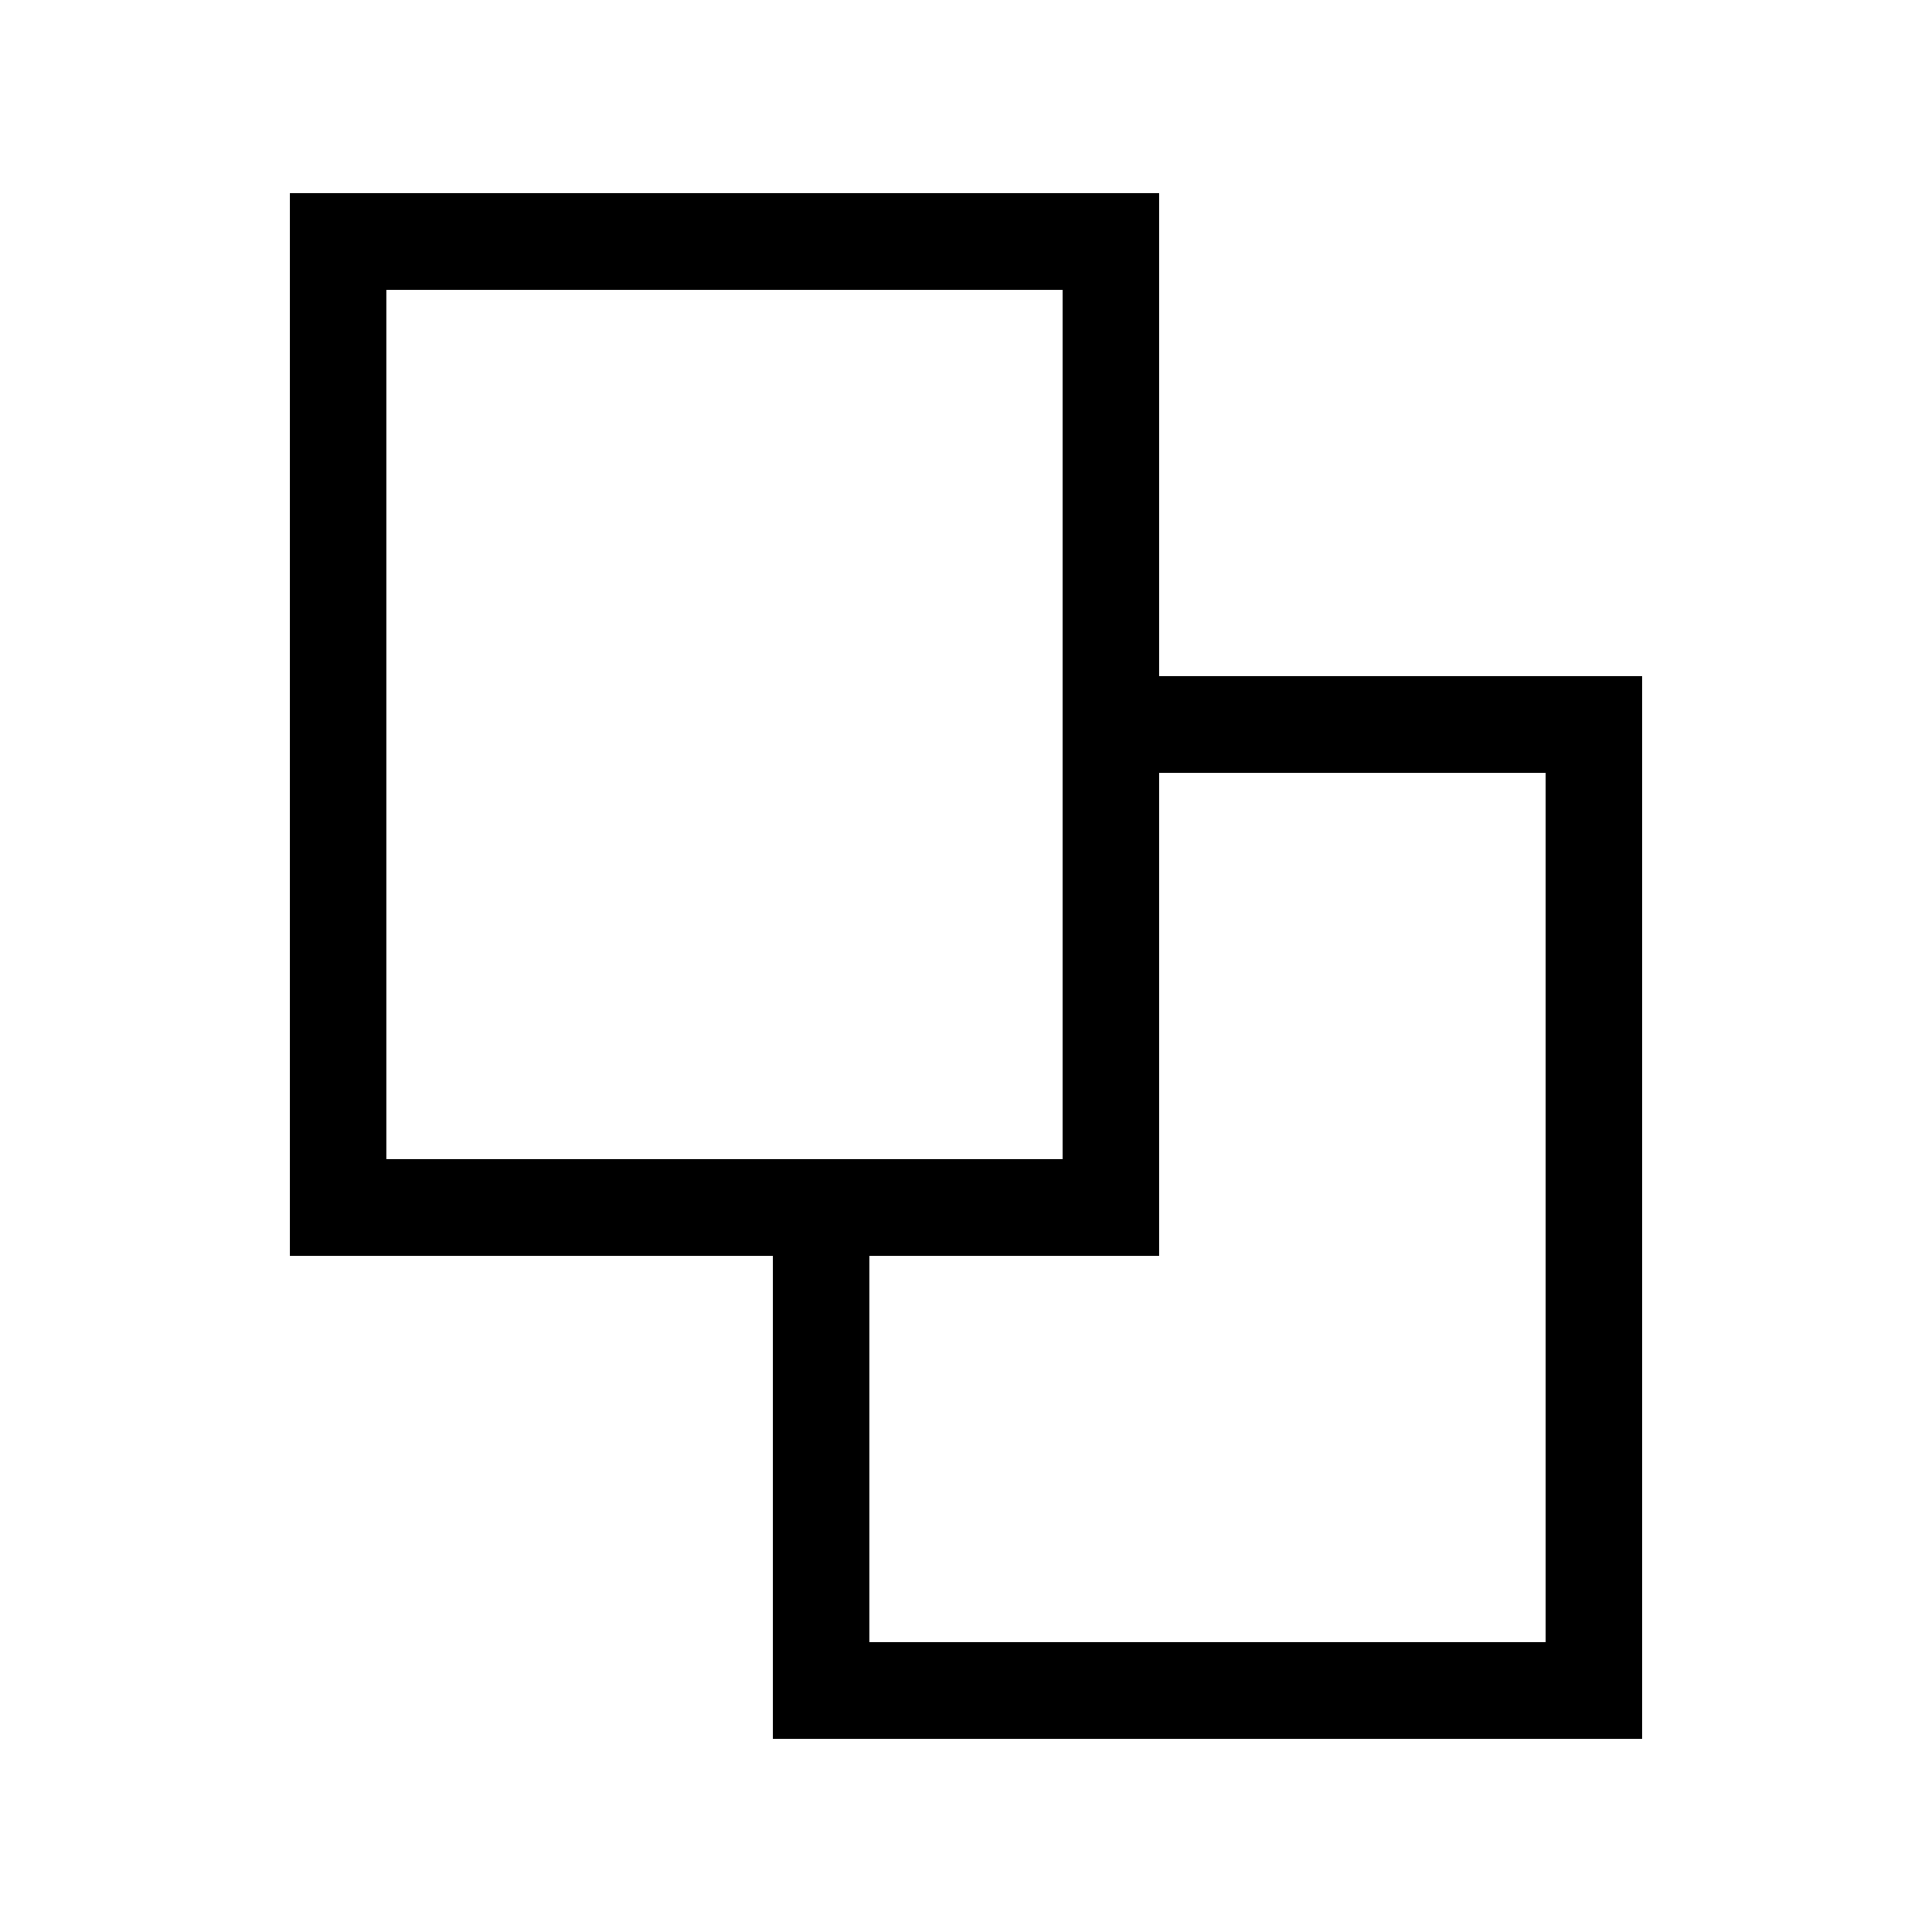
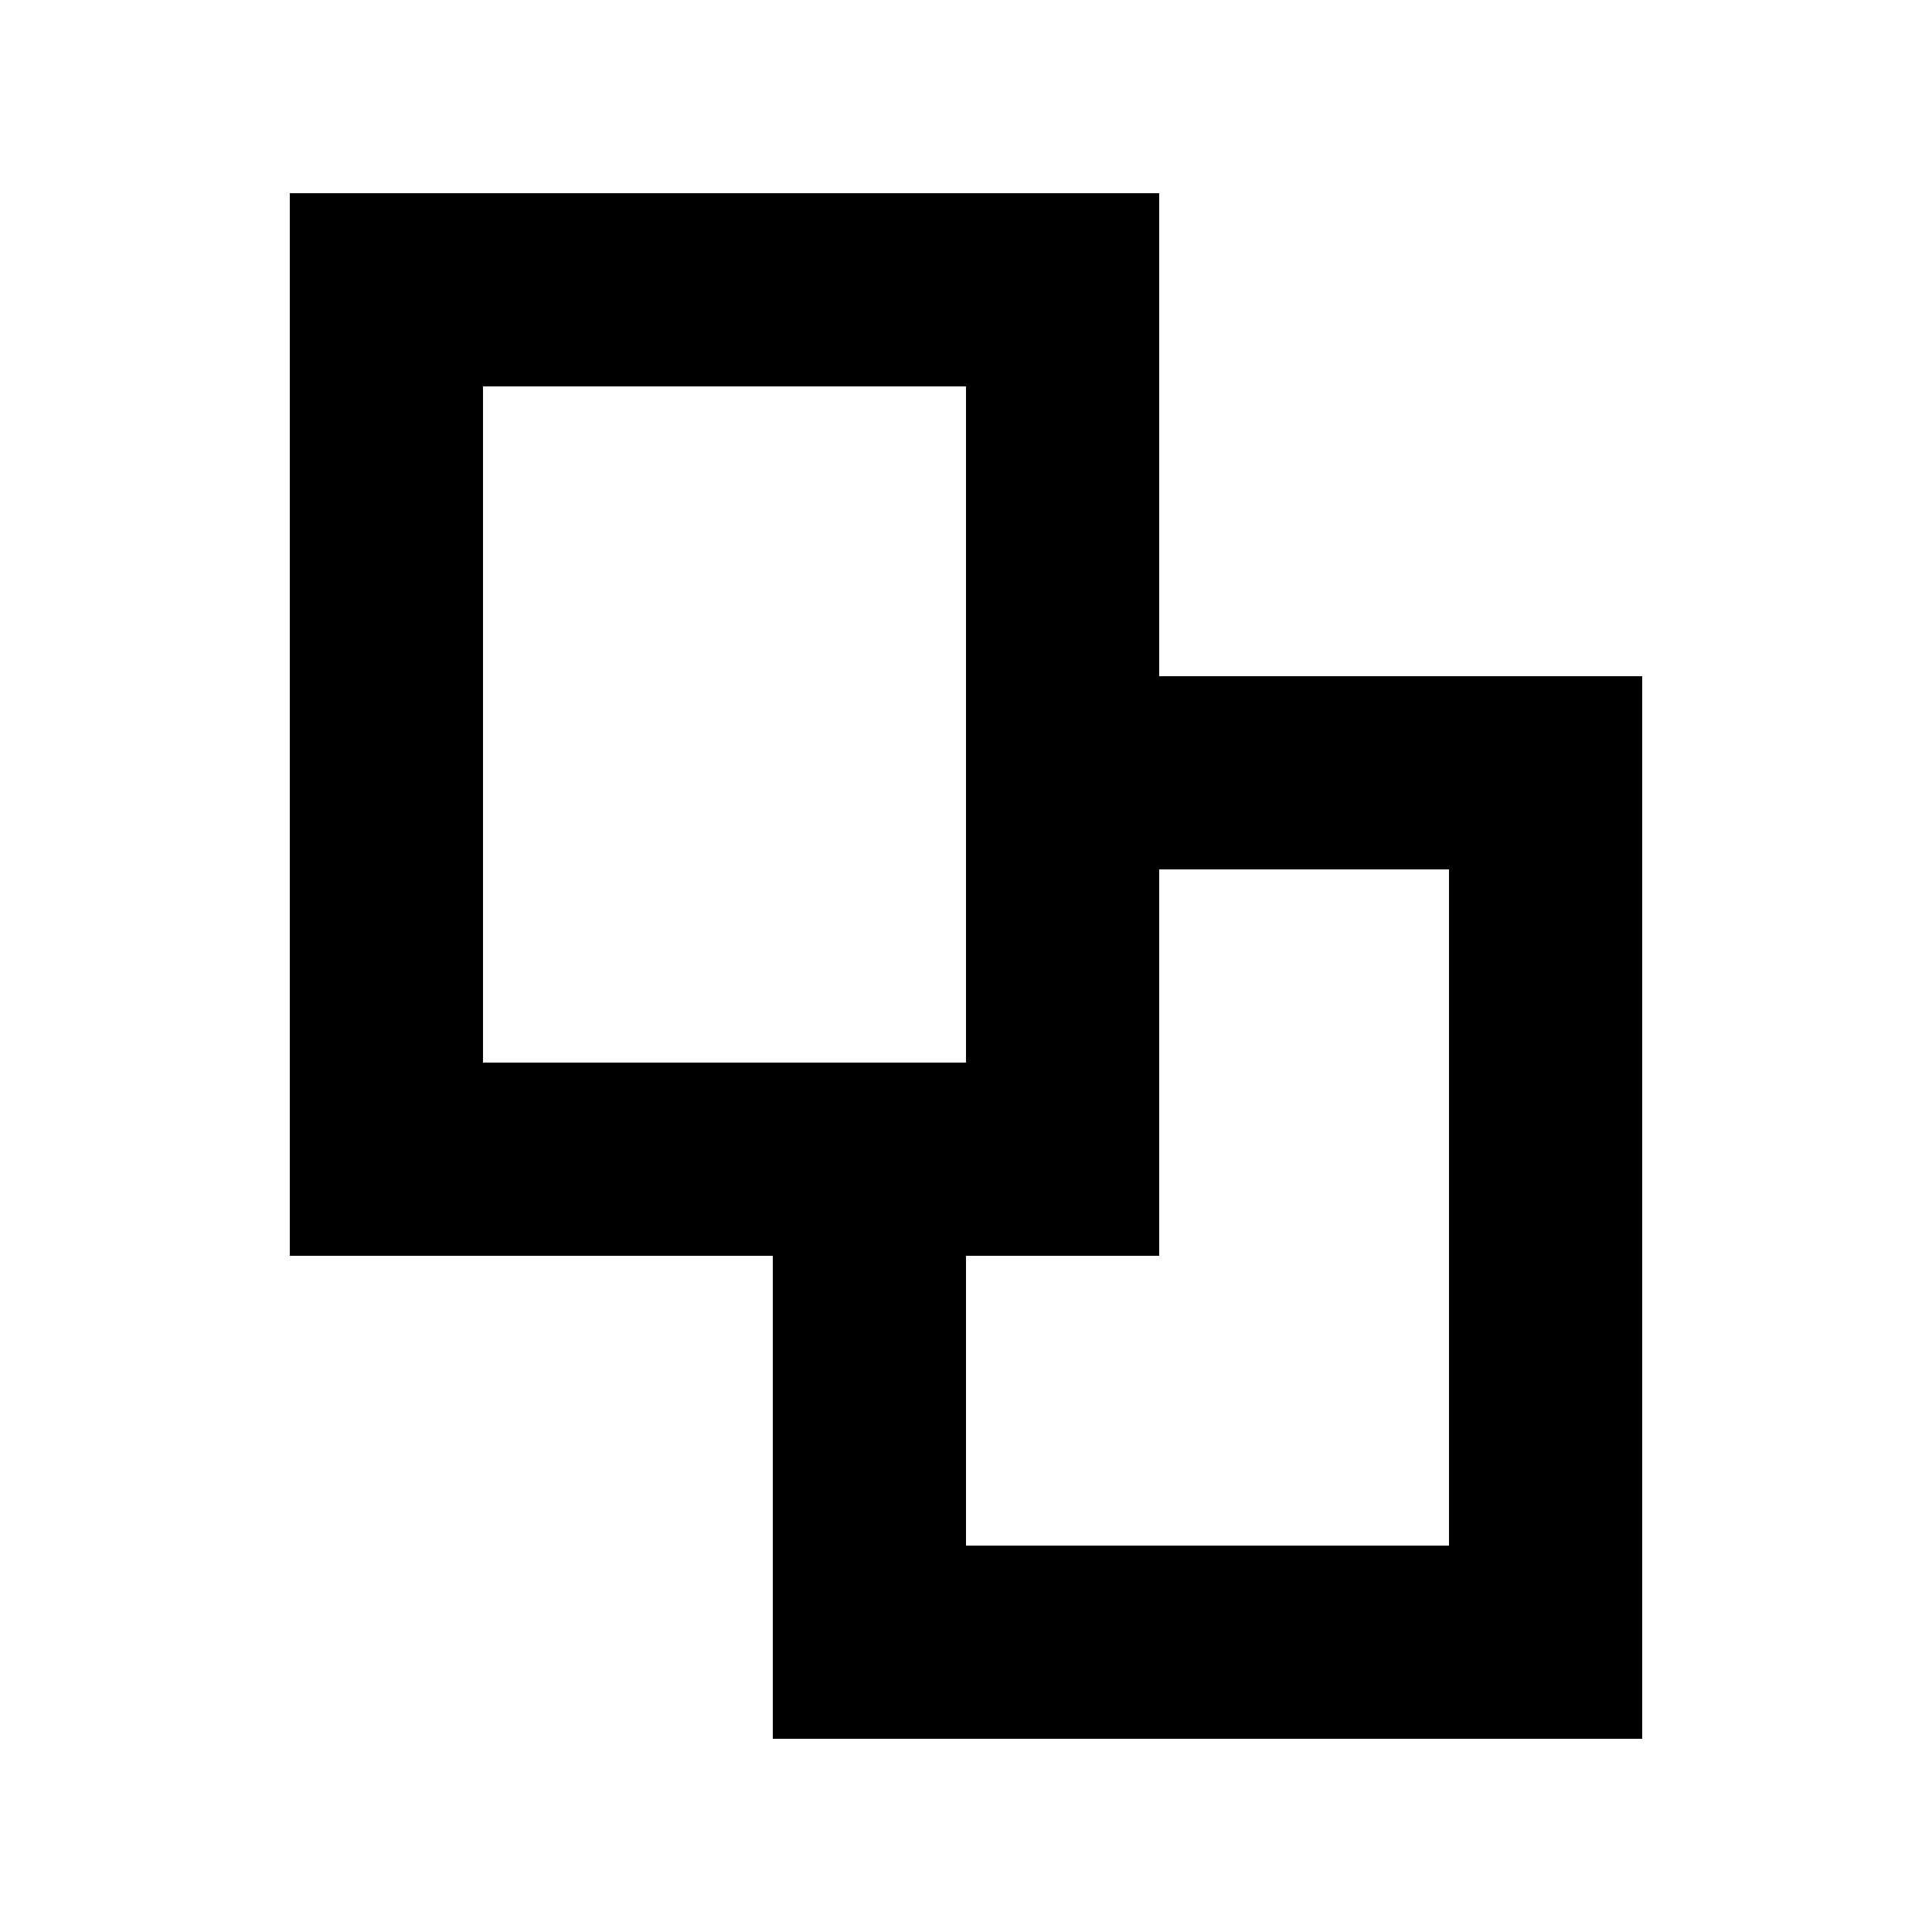
<svg xmlns="http://www.w3.org/2000/svg" width="20" height="20" viewBox="0 0 20 20" shape-rendering="crispEdges">
-   <rect x="3" y="2" width="9" height="1" fill="currentColor" />
-   <rect x="3" y="3" width="1" height="4" fill="currentColor" />
-   <rect x="11" y="3" width="1" height="4" fill="currentColor" />
-   <rect x="3" y="7" width="1" height="1" fill="currentColor" />
-   <rect x="11" y="7" width="6" height="1" fill="currentColor" />
-   <rect x="3" y="8" width="1" height="4" fill="currentColor" />
-   <rect x="11" y="8" width="1" height="4" fill="currentColor" />
-   <rect x="16" y="8" width="1" height="4" fill="currentColor" />
-   <rect x="3" y="12" width="9" height="1" fill="currentColor" />
-   <rect x="16" y="12" width="1" height="1" fill="currentColor" />
-   <rect x="8" y="13" width="1" height="4" fill="currentColor" />
-   <rect x="16" y="13" width="1" height="4" fill="currentColor" />
-   <rect x="8" y="17" width="9" height="1" fill="currentColor" />
+   <rect x="3" y="2" width="9" height="2" fill="currentColor" />
+   <rect x="3" y="4" width="2" height="3" fill="currentColor" />
+   <rect x="10" y="4" width="2" height="3" fill="currentColor" />
+   <rect x="3" y="7" width="2" height="2" fill="currentColor" />
+   <rect x="10" y="7" width="7" height="2" fill="currentColor" />
+   <rect x="3" y="9" width="2" height="2" fill="currentColor" />
+   <rect x="10" y="9" width="2" height="2" fill="currentColor" />
+   <rect x="15" y="9" width="2" height="2" fill="currentColor" />
+   <rect x="3" y="11" width="9" height="2" fill="currentColor" />
+   <rect x="15" y="11" width="2" height="2" fill="currentColor" />
+   <rect x="8" y="13" width="2" height="3" fill="currentColor" />
+   <rect x="15" y="13" width="2" height="3" fill="currentColor" />
+   <rect x="8" y="16" width="9" height="2" fill="currentColor" />
</svg>
